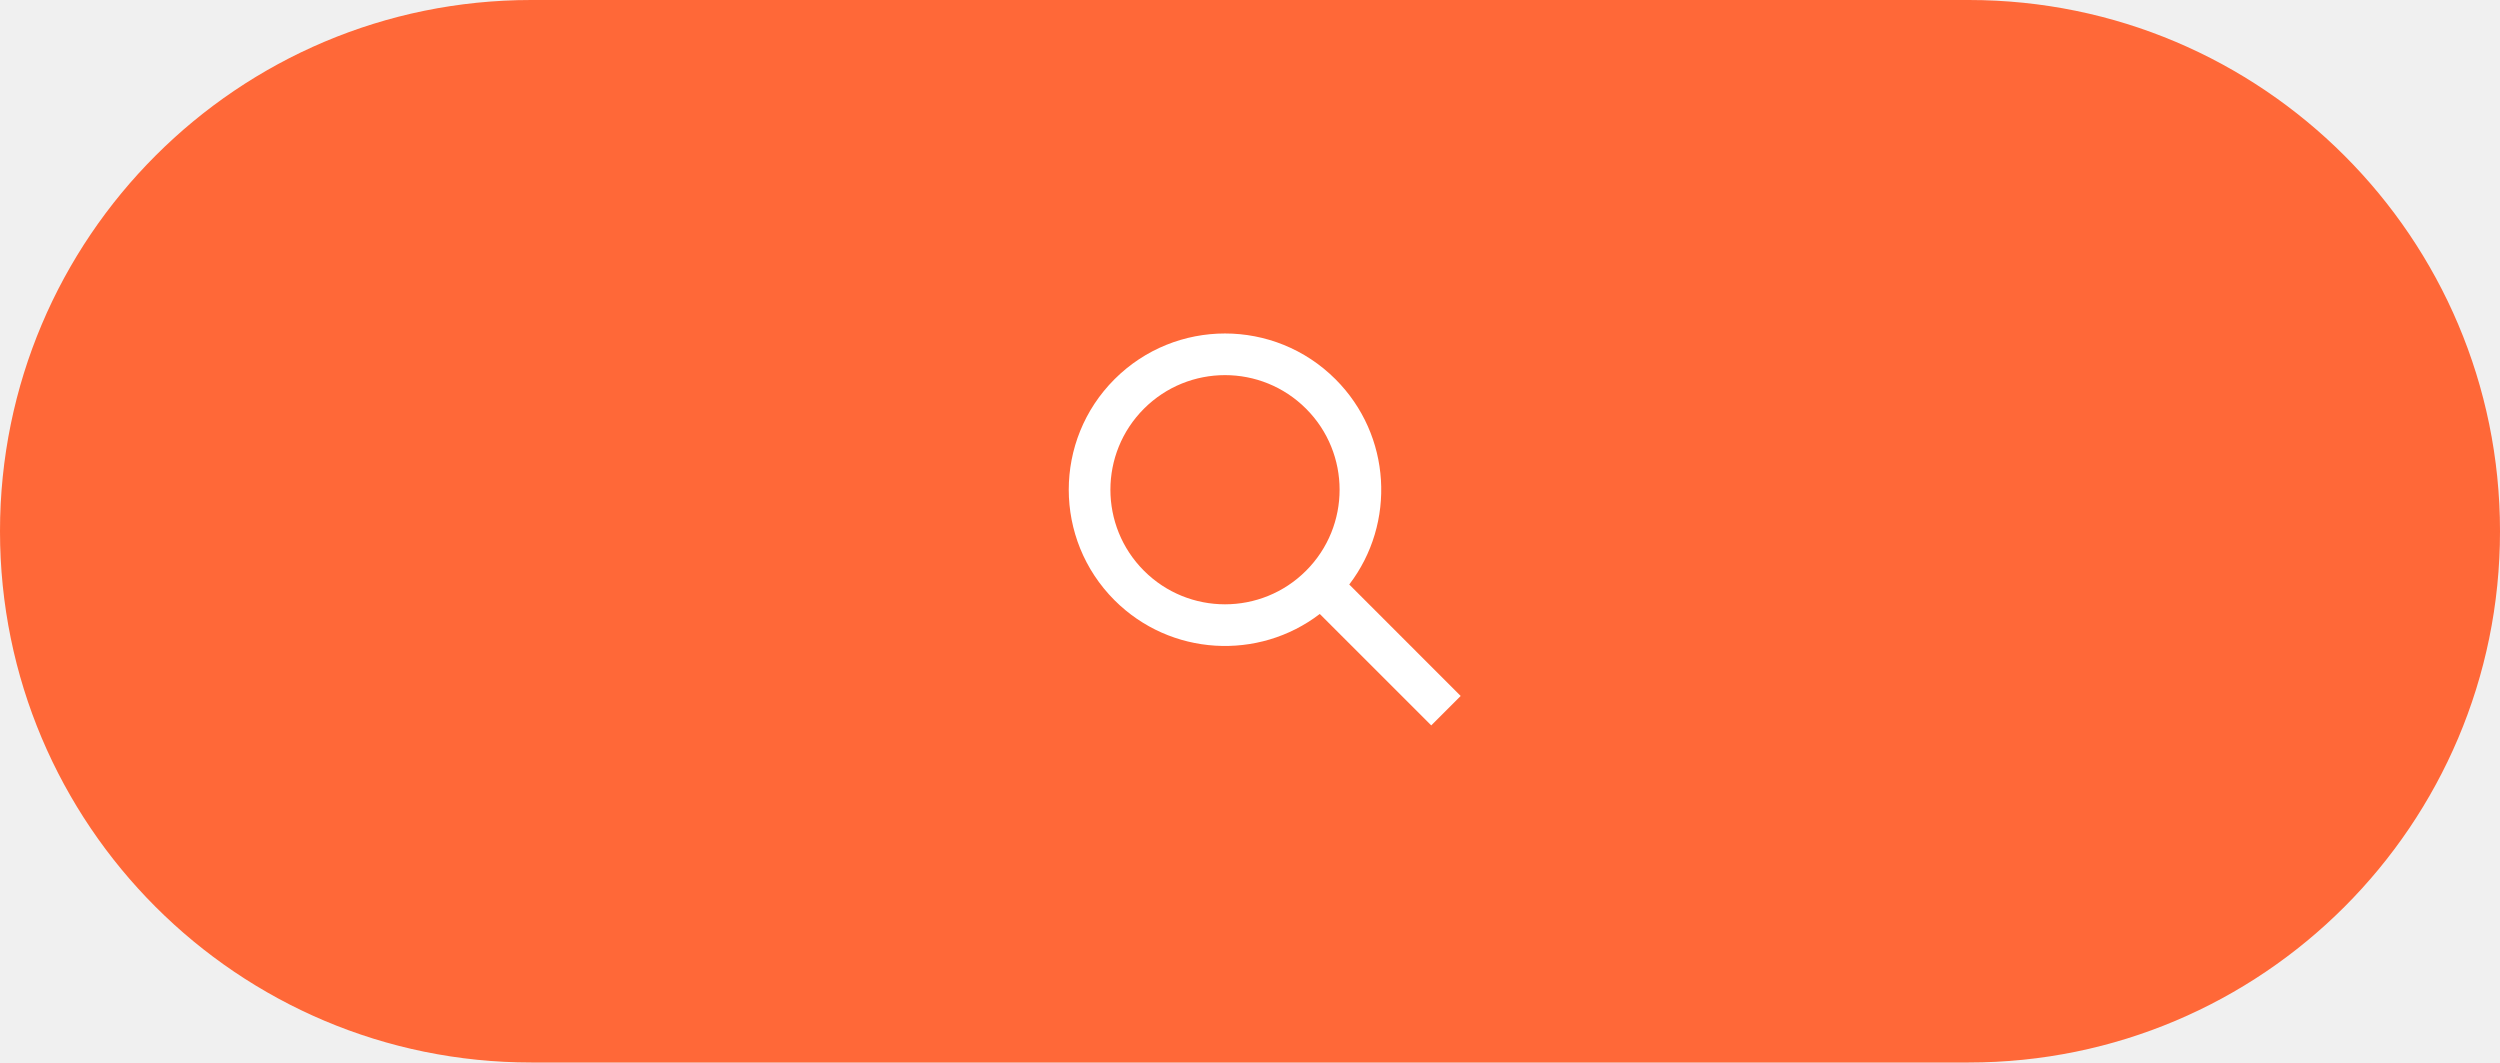
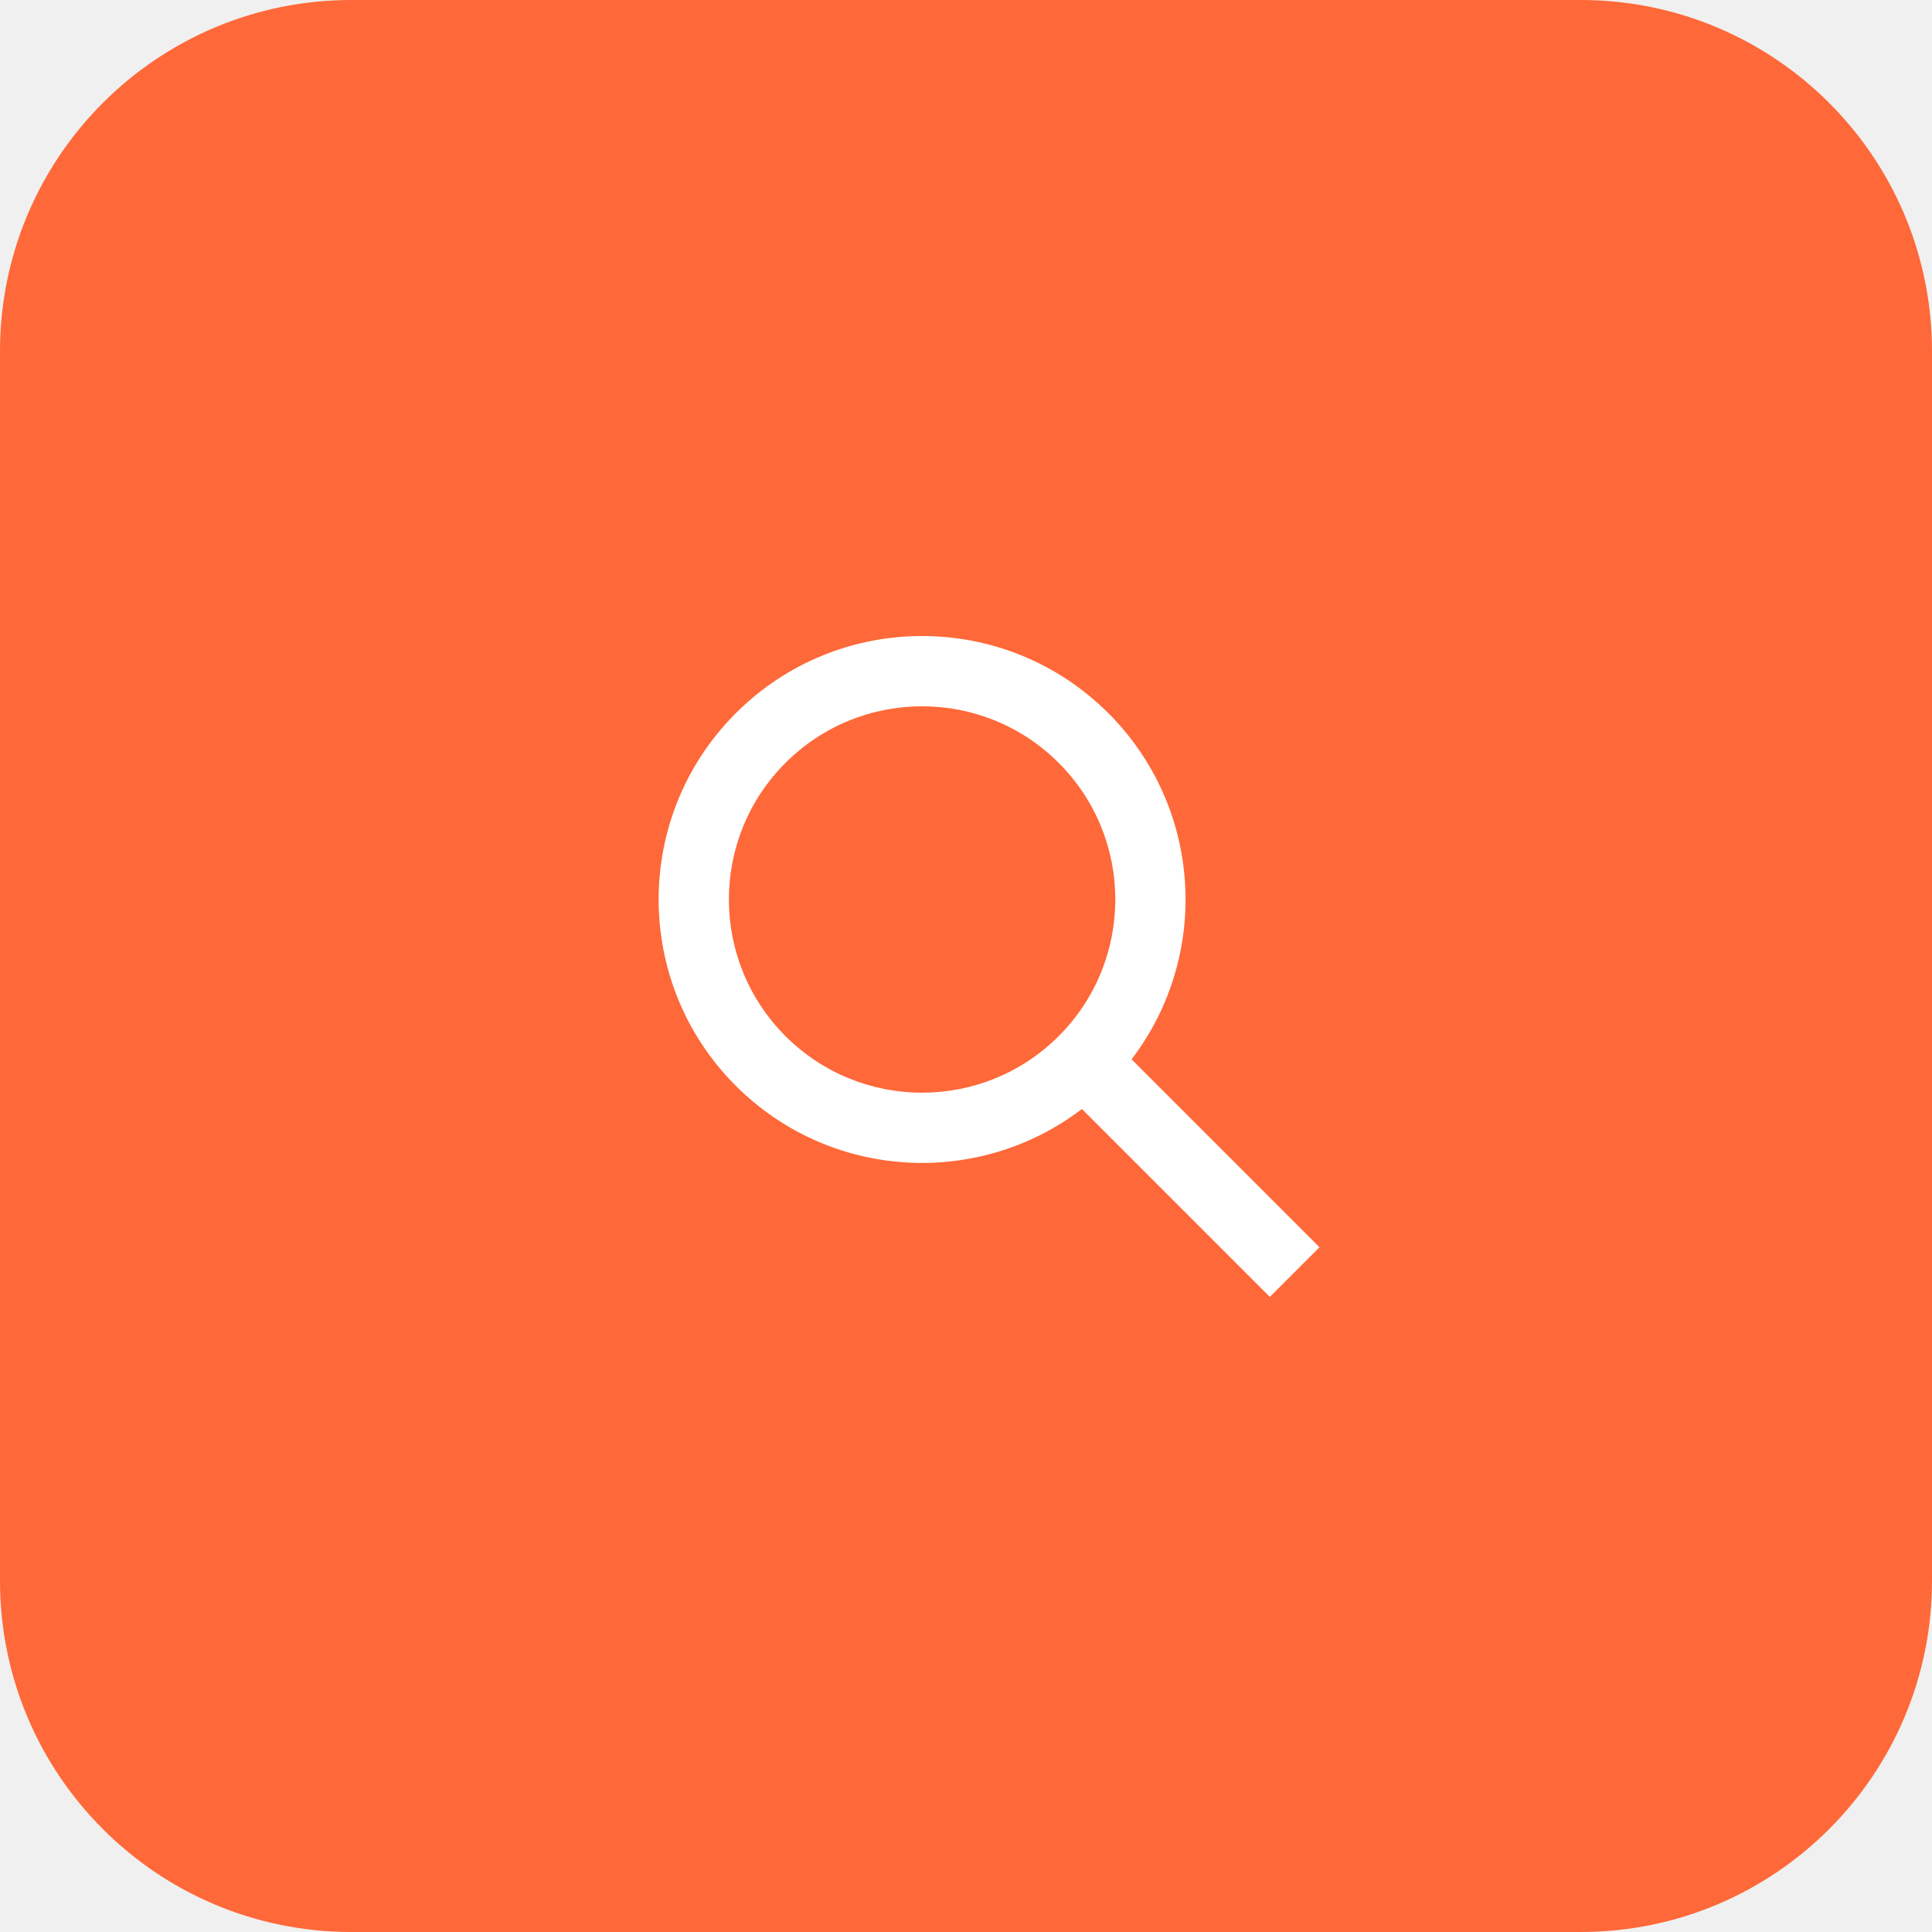
- <svg xmlns="http://www.w3.org/2000/svg" width="80" height="34" viewBox="0 0 80 34" fill="none">
-   <rect width="80" height="34" rx="17" fill="#FF6838" />
-   <path fill-rule="evenodd" clip-rule="evenodd" d="M41.793 18.264C40.361 19.696 38.039 19.696 36.607 18.264C35.175 16.832 35.175 14.51 36.607 13.078C38.039 11.646 40.361 11.646 41.793 13.078C43.225 14.51 43.225 16.832 41.793 18.264ZM42.233 19.647C40.273 21.146 37.457 20.999 35.664 19.207C33.712 17.254 33.712 14.088 35.664 12.136C37.617 10.183 40.783 10.183 42.736 12.136C44.528 13.928 44.675 16.744 43.176 18.704L46.742 22.271L45.8 23.213L42.233 19.647Z" fill="white" />
+ <svg xmlns="http://www.w3.org/2000/svg" width="44" height="44" viewBox="0 0 44 44" fill="none">
+   <rect width="44" height="44" rx="8" fill="#FF6838" />
+   <path fill-rule="evenodd" clip-rule="evenodd" d="M24.111 23.597C22.393 25.315 19.607 25.315 17.889 23.597C16.17 21.878 16.17 19.092 17.889 17.374C19.607 15.656 22.393 15.656 24.111 17.374C25.83 19.092 25.83 21.878 24.111 23.597ZM24.64 25.256C22.288 27.055 18.909 26.879 16.757 24.728C14.414 22.385 14.414 18.586 16.757 16.243C19.101 13.899 22.899 13.899 25.243 16.243C27.394 18.394 27.57 21.772 25.771 24.125L30.051 28.405L28.92 29.536L24.64 25.256Z" fill="white" />
</svg>
